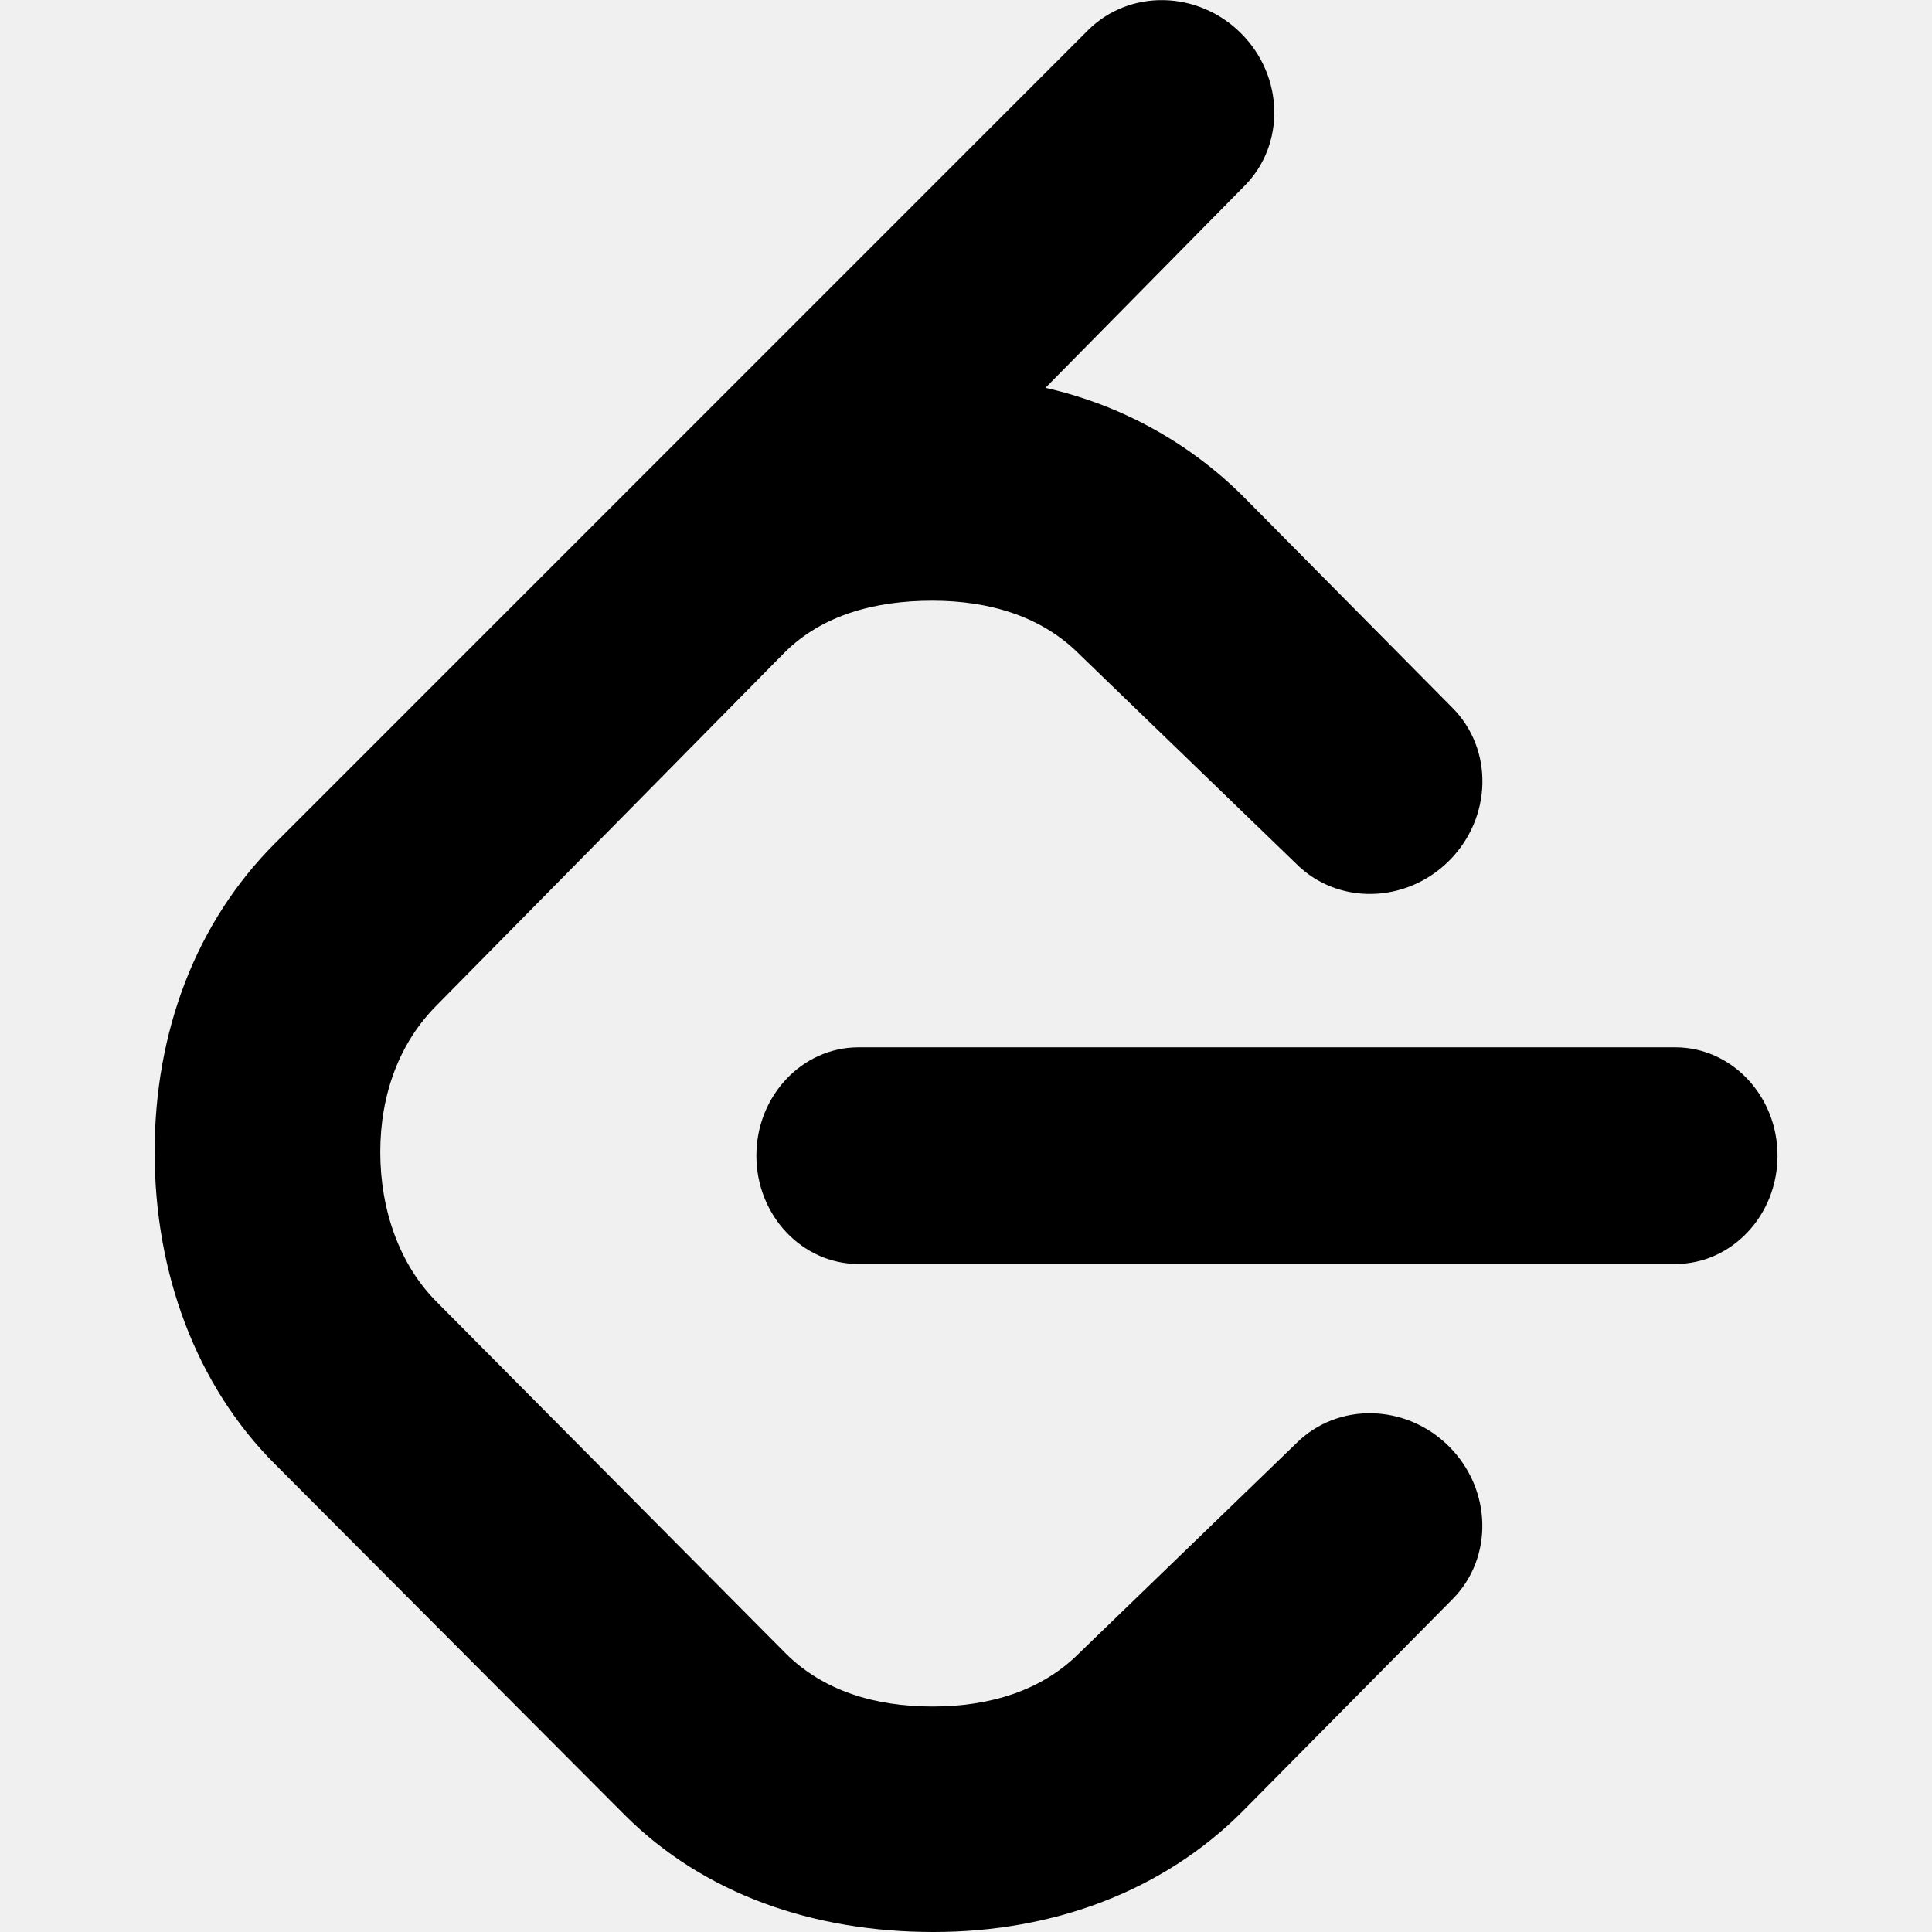
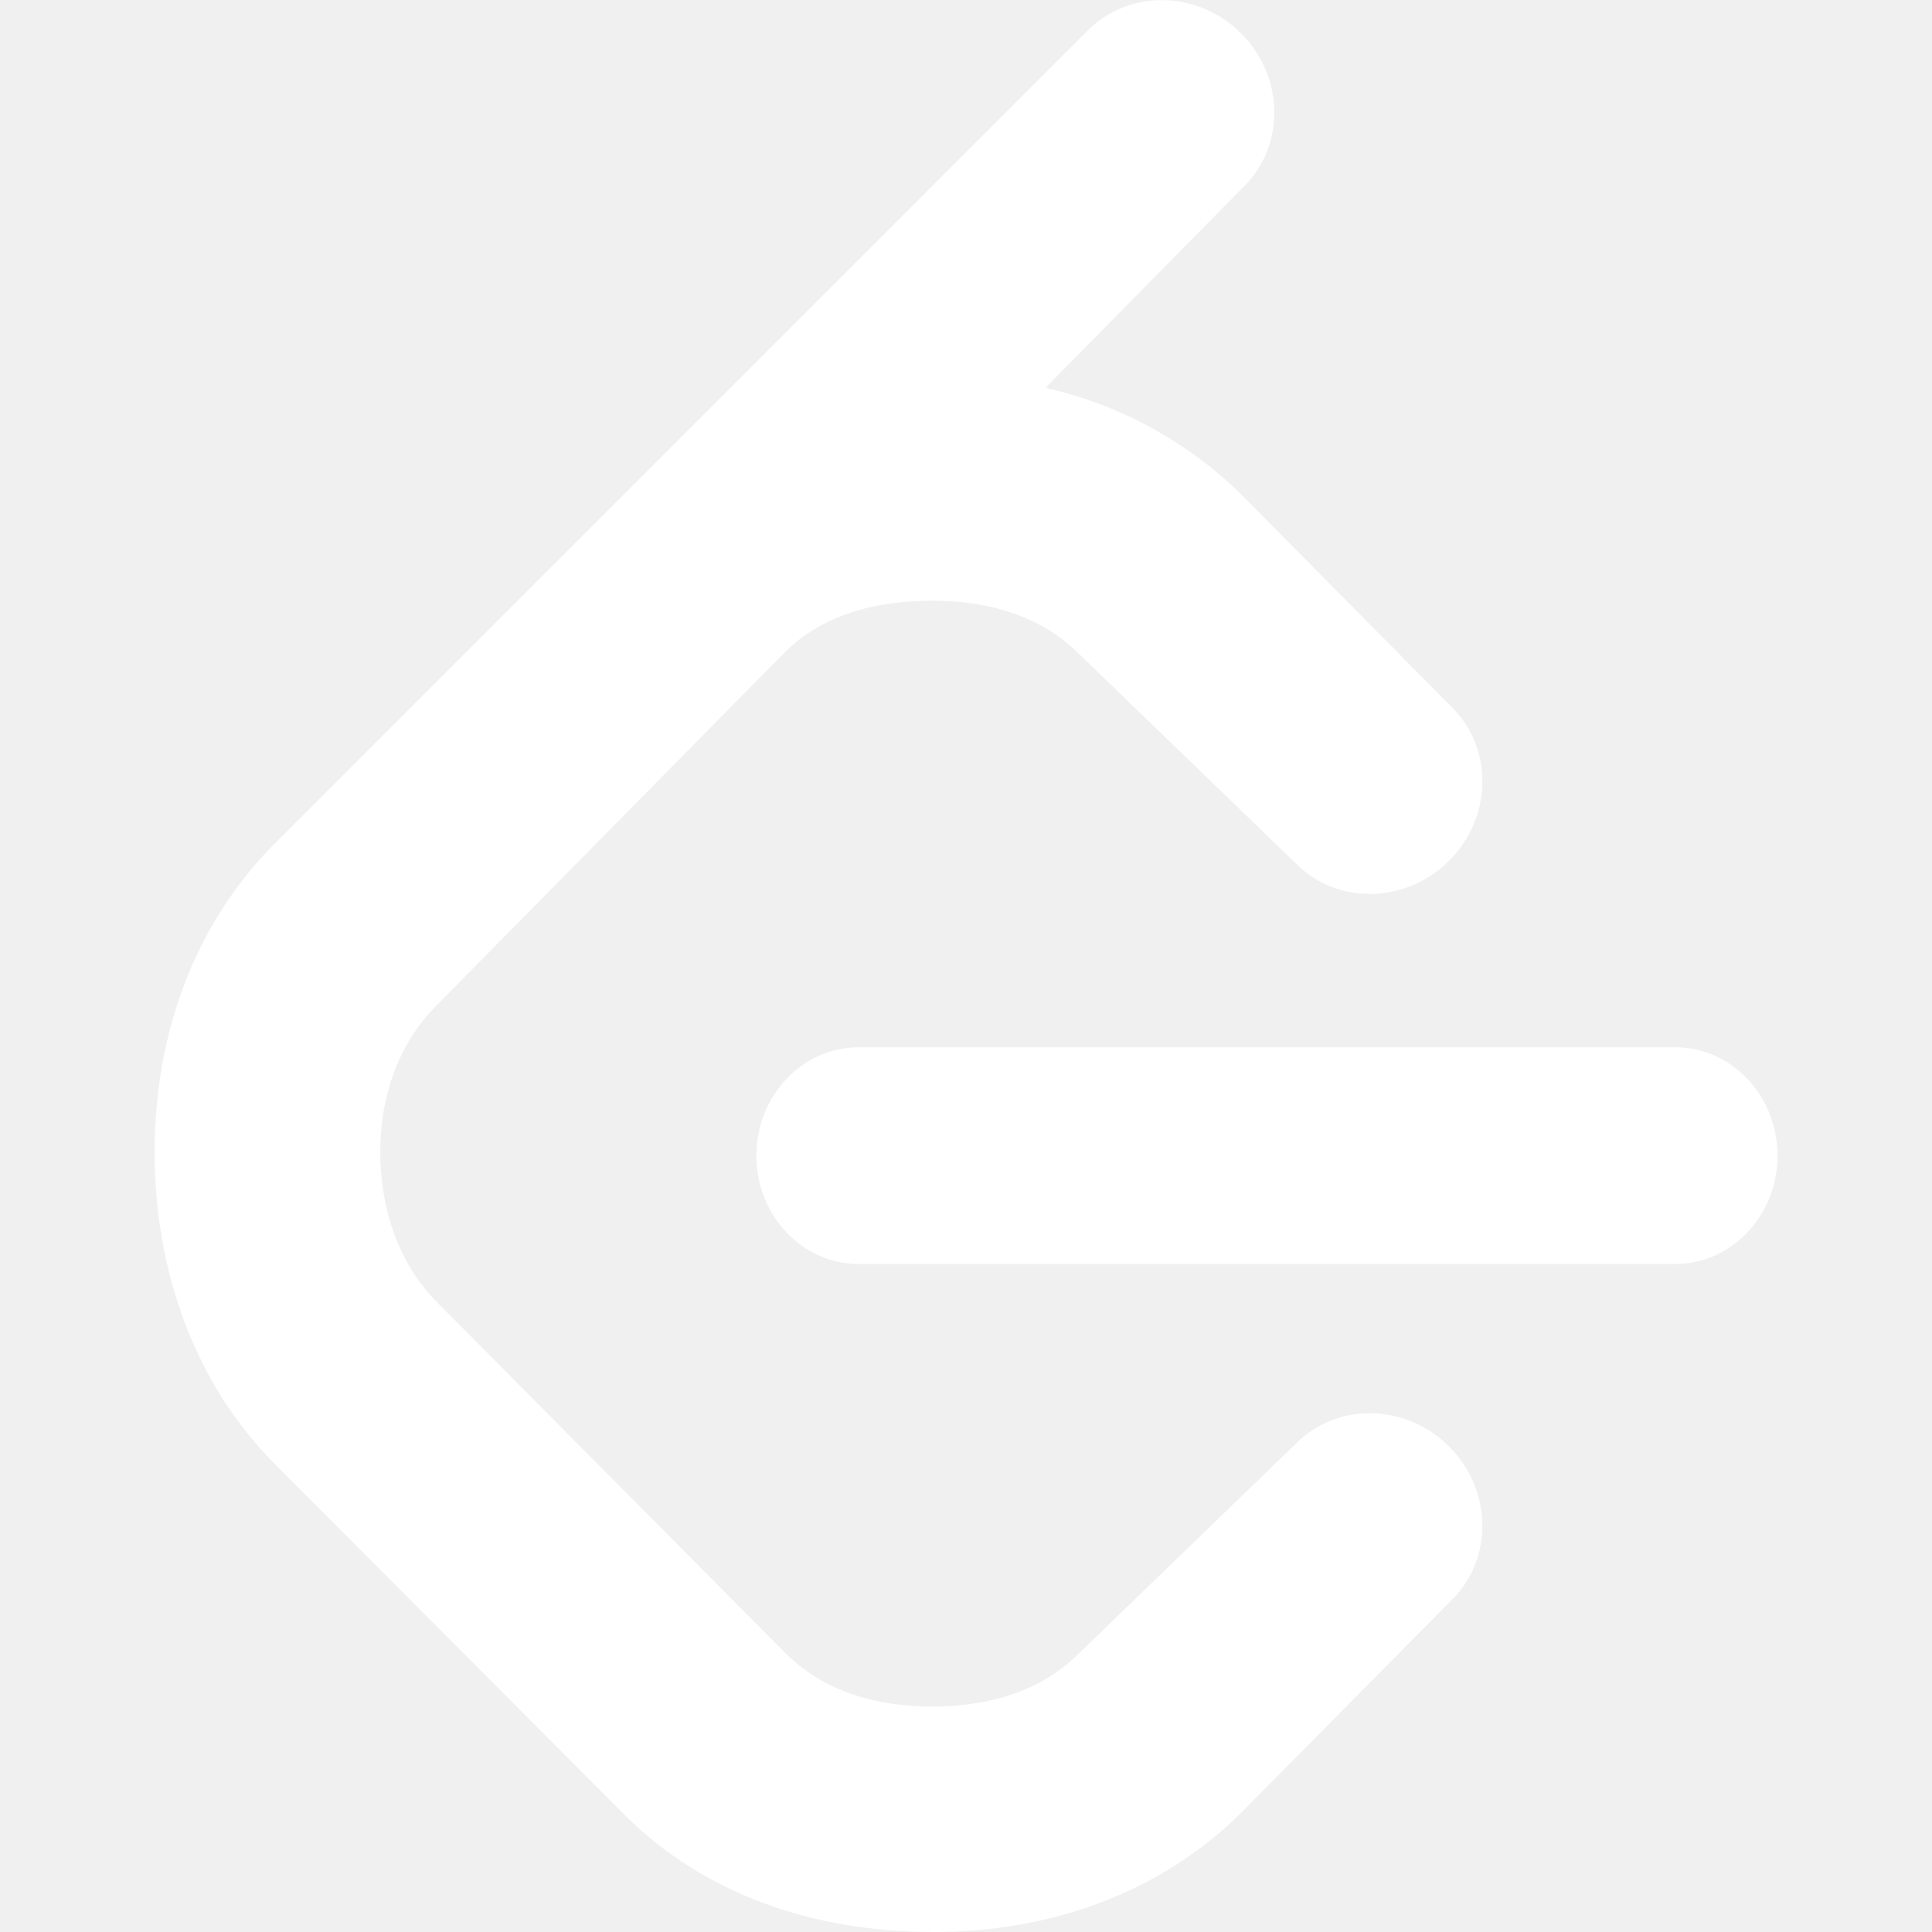
- <svg xmlns="http://www.w3.org/2000/svg" fill="#000000" width="800px" height="800px" viewBox="0 0 24 24" role="img">
+ <svg xmlns="http://www.w3.org/2000/svg" fill="#fff" width="800px" height="800px" viewBox="0 0 24 24" role="img">
  <path d="M16.102 17.93l-2.697 2.607c-.466.467-1.111.662-1.823.662s-1.357-.195-1.824-.662l-4.332-4.363c-.467-.467-.702-1.15-.702-1.863s.235-1.357.702-1.824l4.319-4.38c.467-.467 1.125-.645 1.837-.645s1.357.195 1.823.662l2.697 2.606c.514.515 1.365.497 1.9-.038.535-.536.553-1.387.039-1.901l-2.609-2.636a5.055 5.055 0 0 0-2.445-1.337l2.467-2.503c.516-.514.498-1.366-.037-1.901-.535-.535-1.387-.552-1.902-.038l-10.1 10.101c-.981.982-1.494 2.337-1.494 3.835 0 1.498.513 2.895 1.494 3.875l4.347 4.361c.981.979 2.337 1.452 3.834 1.452s2.853-.512 3.835-1.494l2.609-2.637c.514-.514.496-1.365-.039-1.9s-1.386-.553-1.899-.039zM20.811 13.01H10.666c-.702 0-1.27.604-1.27 1.346s.568 1.346 1.27 1.346h10.145c.701 0 1.27-.604 1.27-1.346s-.569-1.346-1.27-1.346z" />
</svg>
